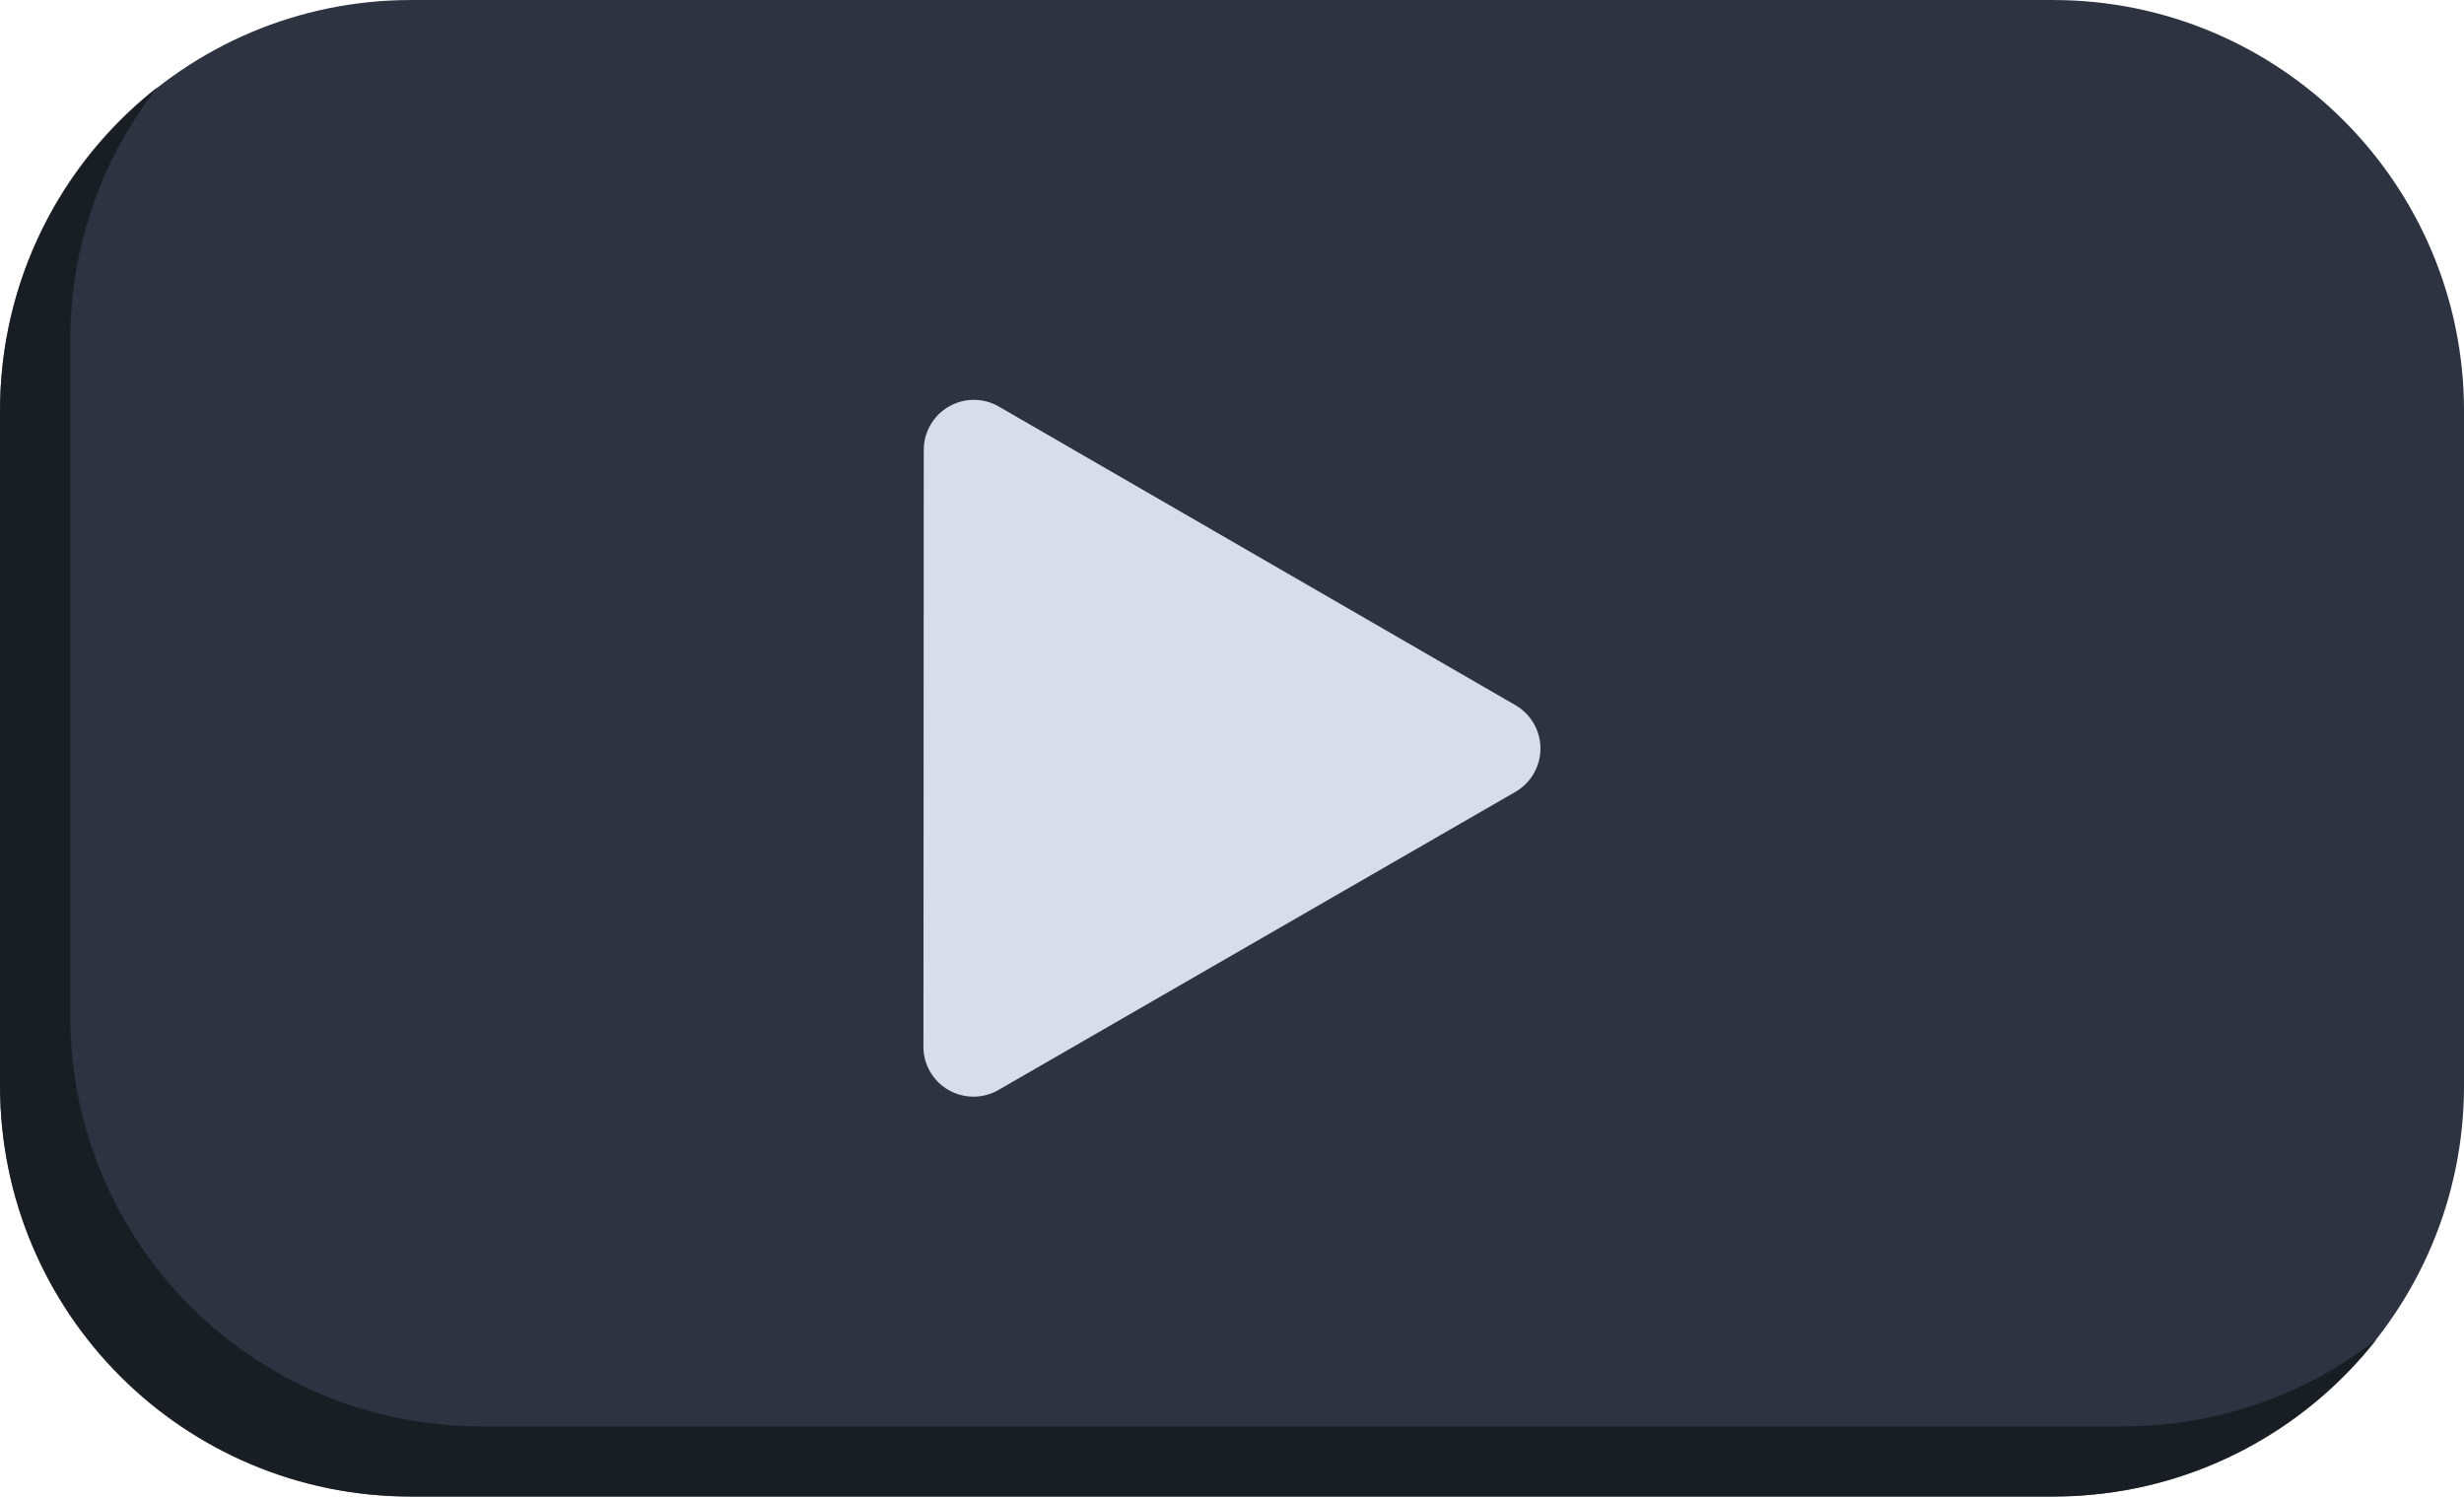
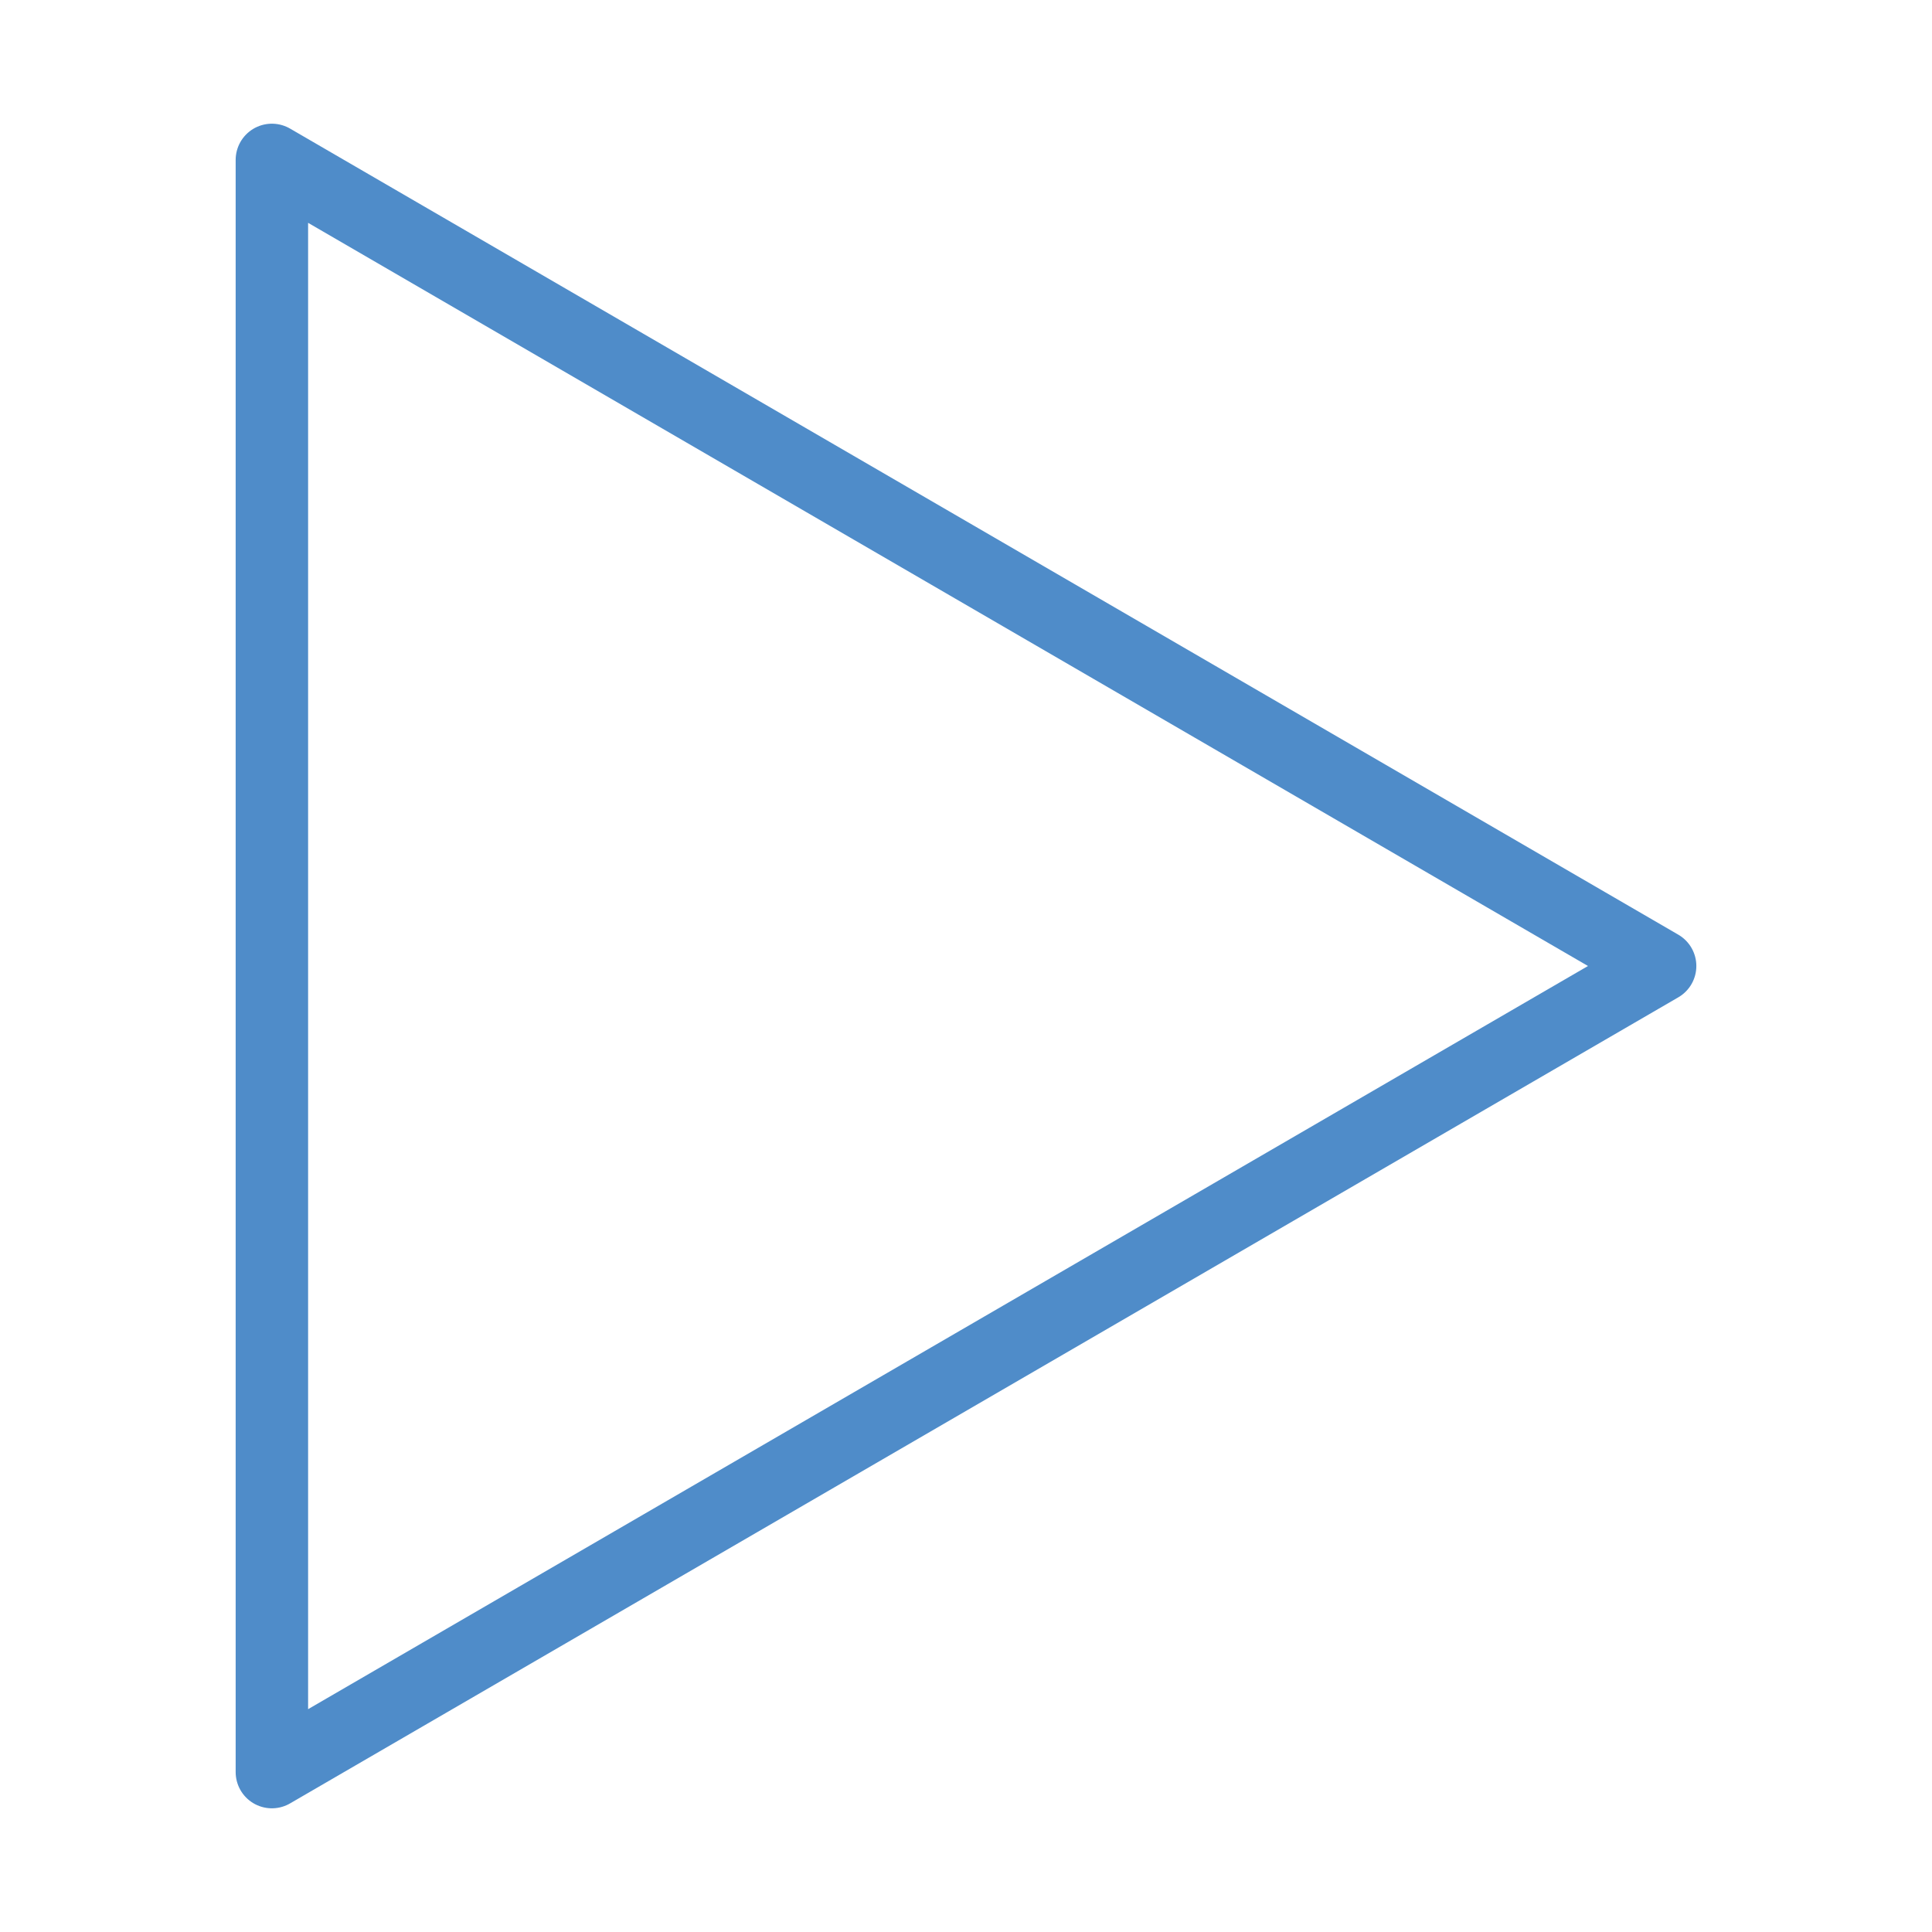
- <svg xmlns="http://www.w3.org/2000/svg" width="37.157mm" height="22.57mm" viewBox="0 0 37.157 22.57" version="1.1" id="svg1" xml:space="preserve">
-   <defs id="defs1" />
-   <g id="layer1" transform="translate(-89.39371,-57.70674)">
-     <g id="g16">
-       <g id="g11">
-         <rect style="fill:#2d3340;fill-opacity:1;stroke-width:1;stroke-linecap:round" id="rect1" width="37.157" height="22.57" x="89.394" y="57.707" rx="6.2" />
-         <path id="rect3" style="fill:#13161b;fill-opacity:0.727;stroke-width:1;stroke-linecap:round" d="m 91.767,59.021 c -1.447,1.133 -2.373,2.897 -2.373,4.885 v 10.17 c 0,3.435 2.765,6.2 6.2,6.2 h 24.757 c 1.988,0 3.752,-0.926 4.885,-2.373 -1.052,0.824 -2.38,1.315 -3.827,1.315 H 96.652 c -3.435,0 -6.2,-2.765 -6.2,-6.2 V 62.849 c 0,-1.447 0.49,-2.775 1.315,-3.827 z" />
-       </g>
-       <path id="path8" d="m 103.319,73.491 0.002,-3.193 0.003,-5.807 a 0.755,0.755 0 0 1 1.132,-0.653 l 2.764,1.598 5.027,2.906 a 0.755,0.755 0 0 1 -6.7e-4,1.307 l -2.766,1.595 -5.03,2.901 a 0.755,0.755 0 0 1 -1.132,-0.654 z" style="fill:#d8dee9;fill-opacity:1;stroke-width:1.235;stroke-linecap:round" />
-     </g>
-   </g>
+ <svg xmlns="http://www.w3.org/2000/svg" width="800px" height="800px" viewBox="0 0 73.768 73.768" version="1.1" xml:space="preserve">
+   <path style="fill:none;stroke:#4f8cc9;stroke-width:2.766;stroke-linecap:round;stroke-linejoin:round;stroke-dasharray:none;stroke-opacity:1" d="M 10.381,6.106 63.387,36.884 10.381,67.662 Z" />
</svg>
